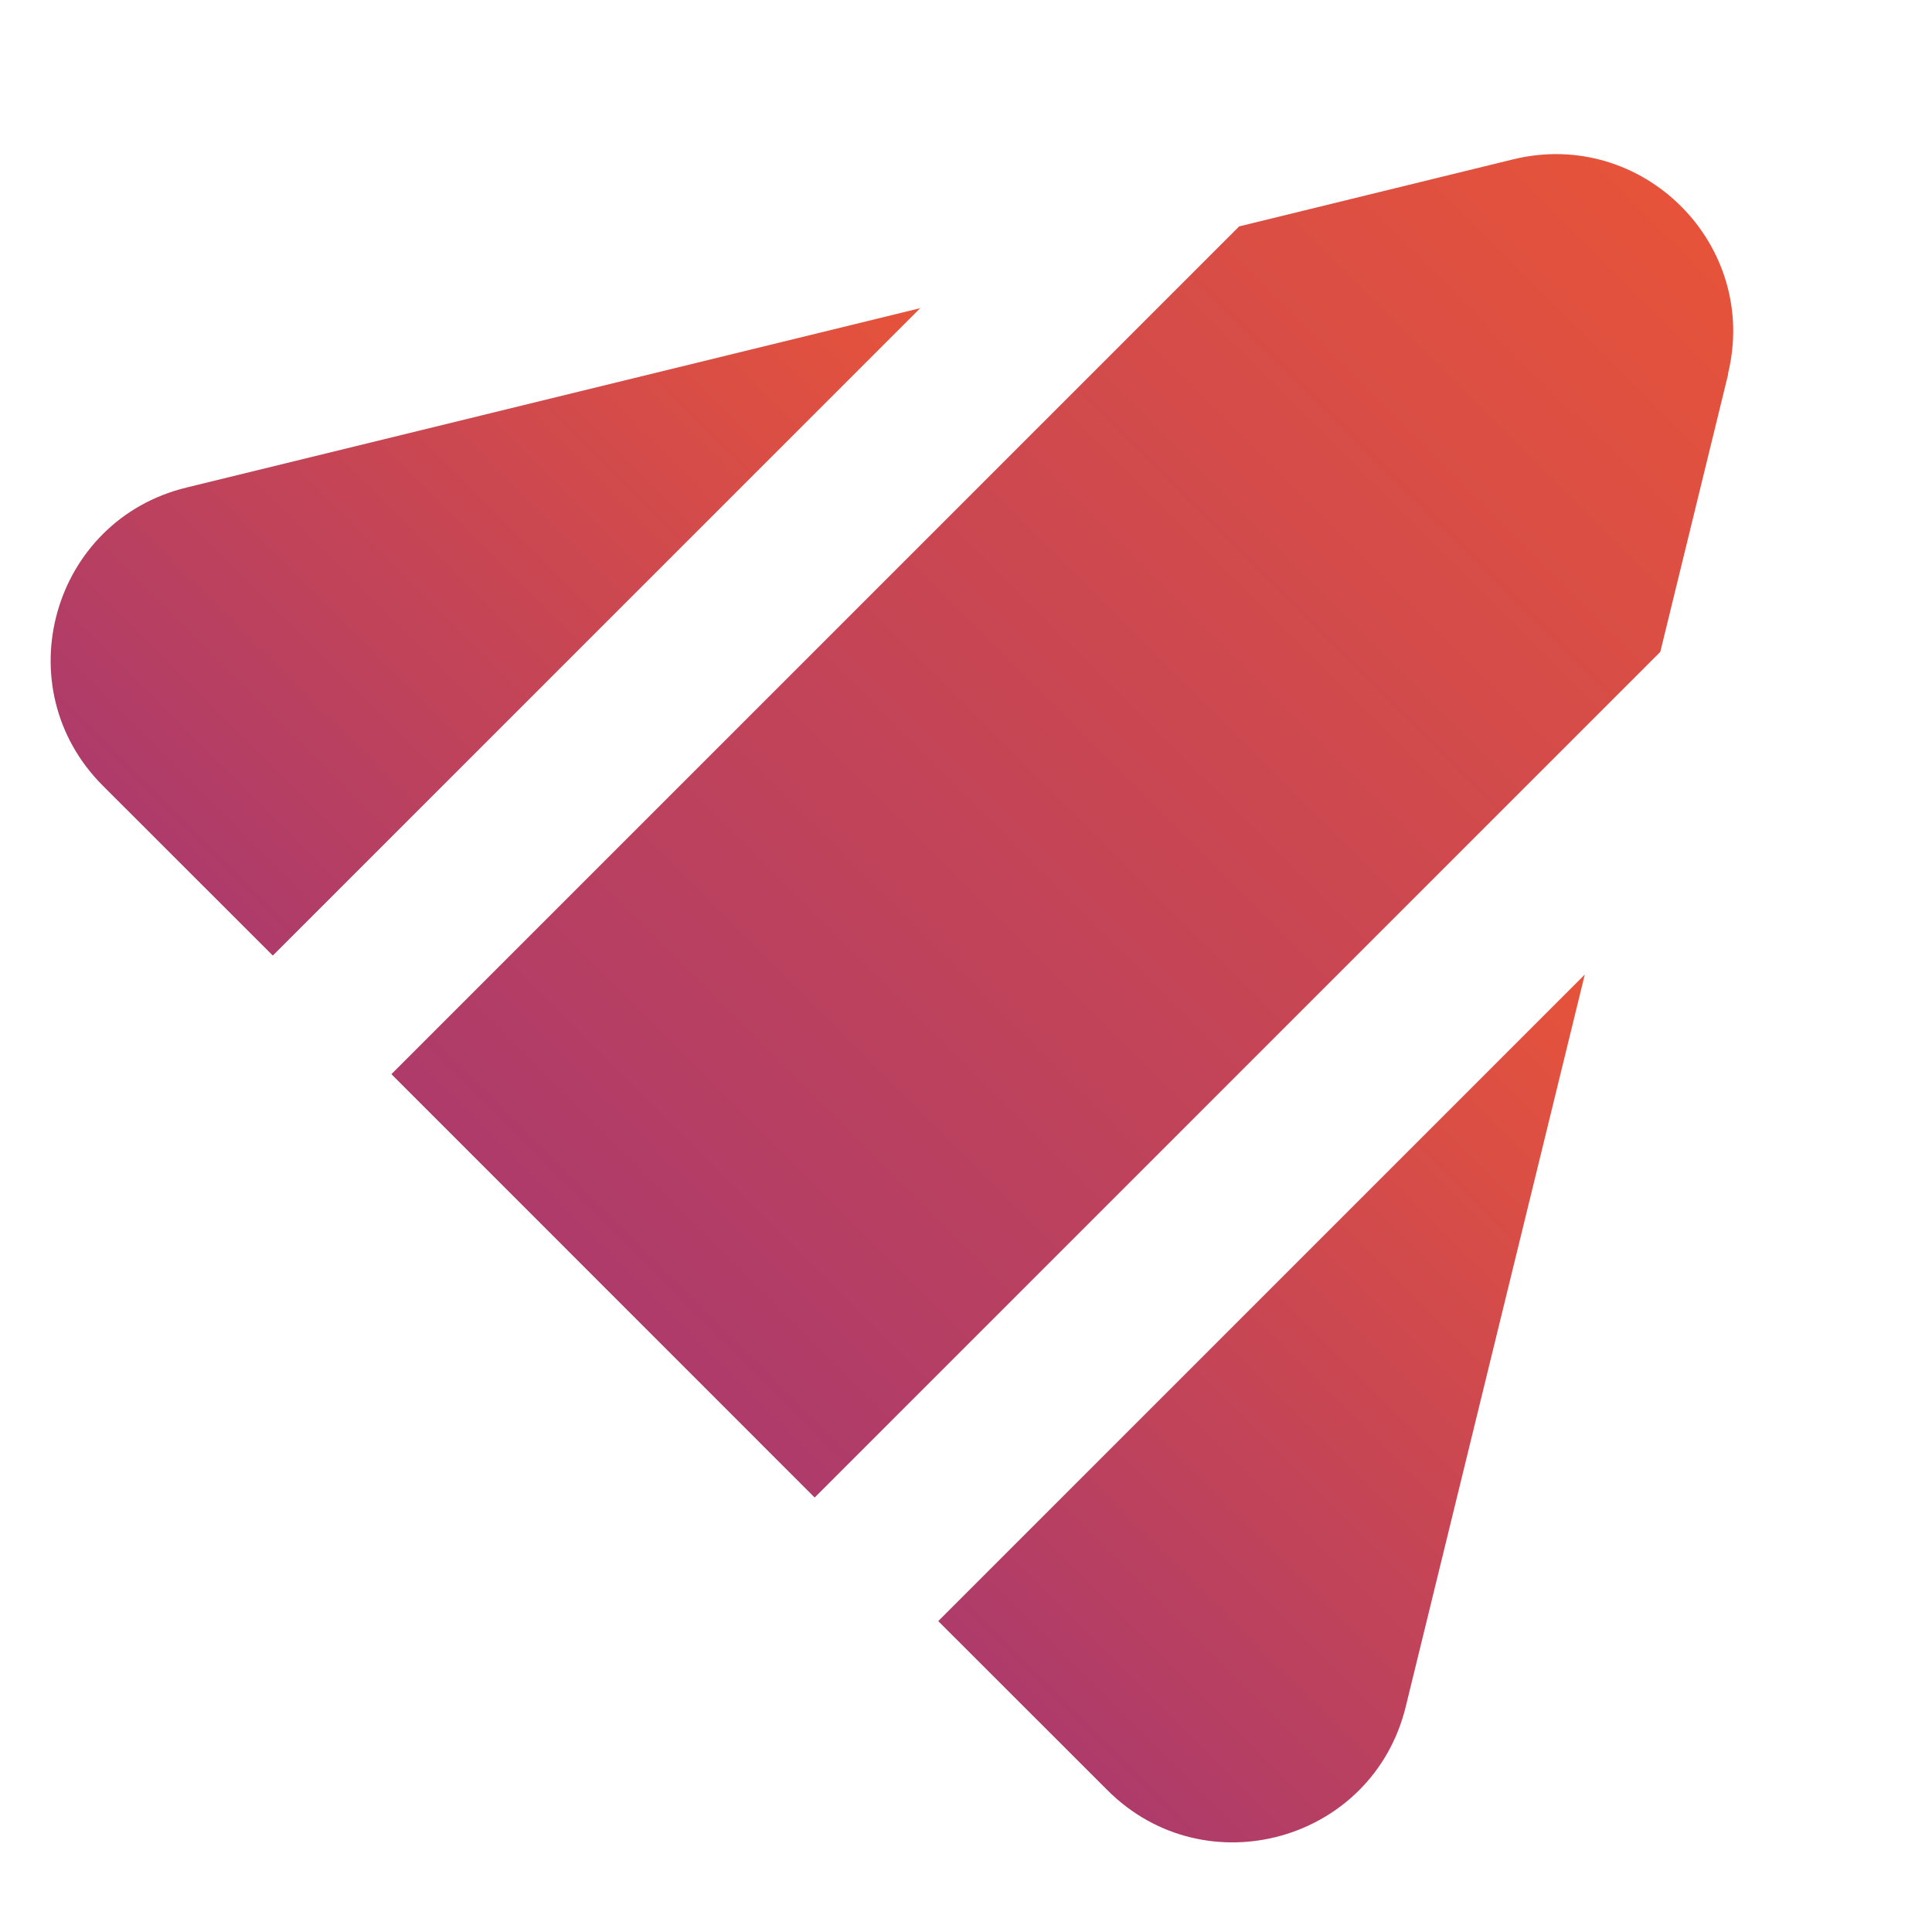
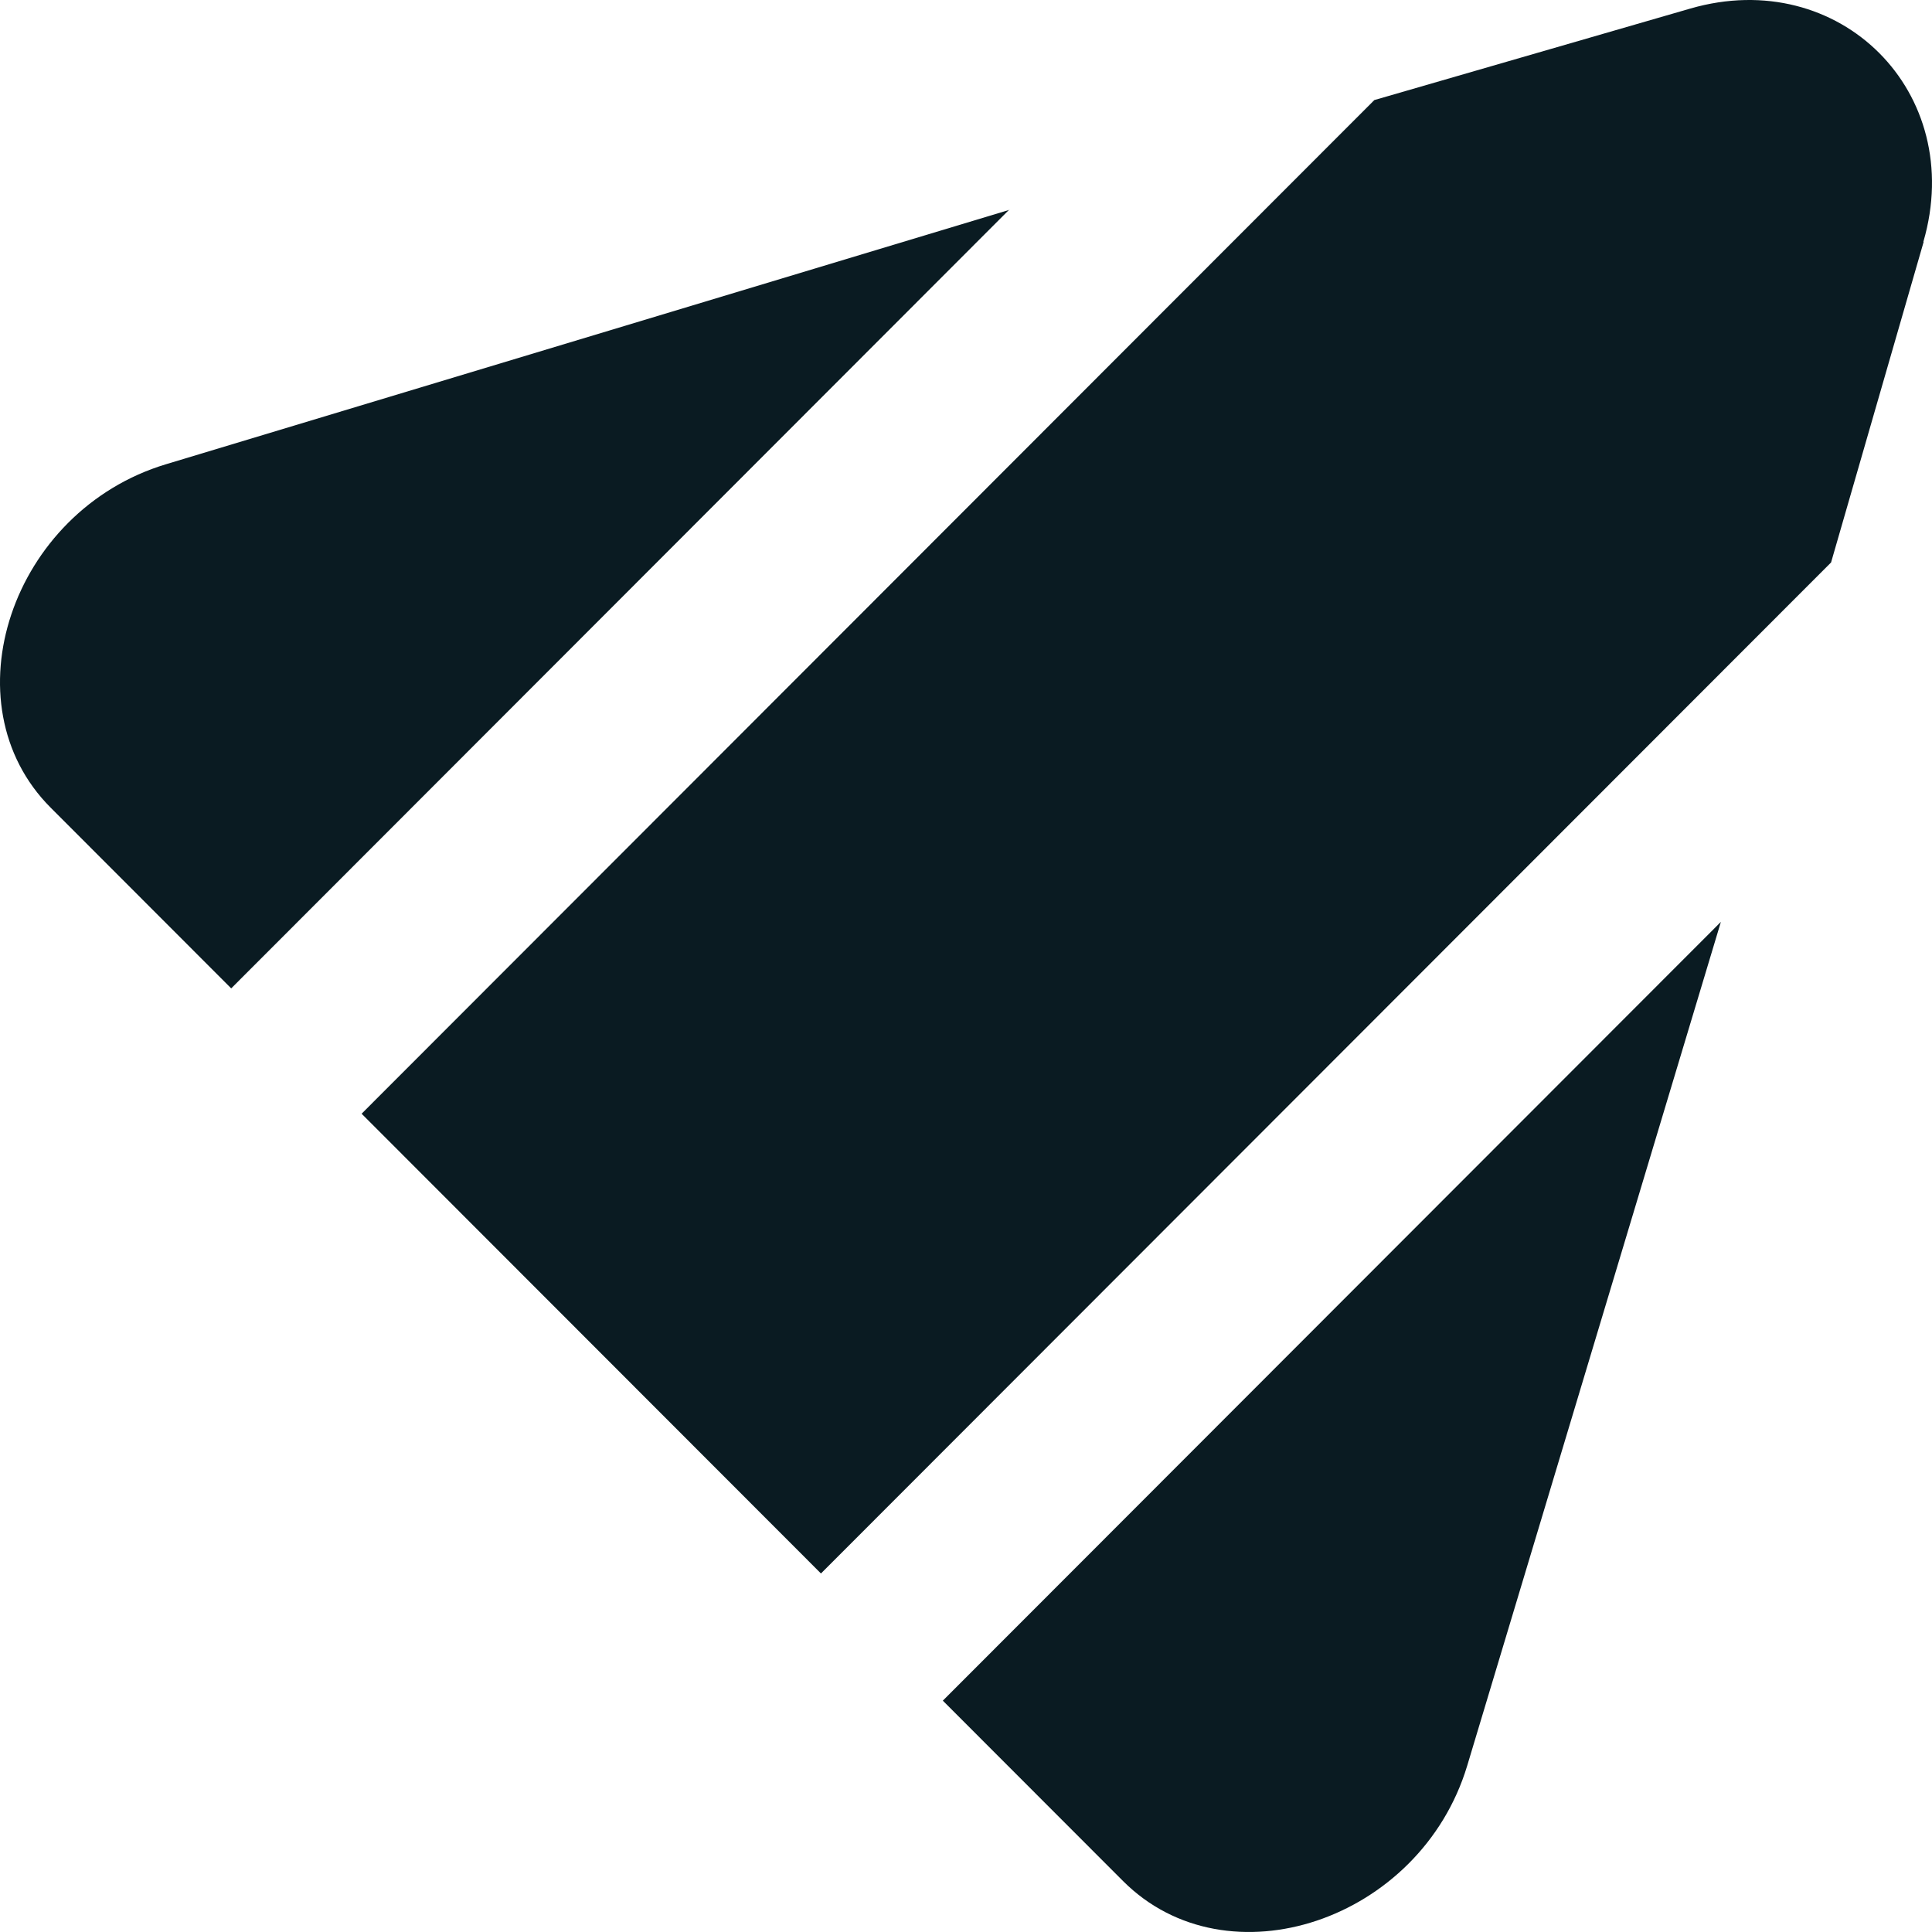
- <svg xmlns="http://www.w3.org/2000/svg" width="24" height="24" viewBox="1.6 6.5 17.4 15.1" fill="none">
-   <path d="M9.891 8.122L4.057 13.956L2.526 12.426C1.644 11.544 2.065 10.037 3.279 9.741L9.893 8.124L9.891 8.122Z" fill="url(#paint0_linear_76_96)" />
-   <path d="M17.164 8.721L16.553 11.221L8.937 18.837L5.125 15.024L12.76 7.389L15.228 6.785C16.395 6.5 17.449 7.554 17.162 8.719L17.164 8.721Z" fill="url(#paint1_linear_76_96)" />
-   <path d="M15.873 14.127L14.26 20.722C13.963 21.934 12.456 22.355 11.574 21.473L10.05 19.95L15.873 14.127Z" fill="url(#paint2_linear_76_96)" />
-   <defs>
-     <linearGradient id="paint0_linear_76_96" x1="2.475" y1="12.877" x2="8.56" y2="6.792" gradientUnits="userSpaceOnUse">
-       <stop stop-color="#AB3A6C" />
-       <stop offset="1" stop-color="#E6533A" />
-     </linearGradient>
-     <linearGradient id="paint1_linear_76_96" x1="6.613" y1="17.349" x2="16.747" y2="7.215" gradientUnits="userSpaceOnUse">
-       <stop stop-color="#AB3A6C" />
-       <stop offset="1" stop-color="#E6533A" />
-     </linearGradient>
-     <linearGradient id="paint2_linear_76_96" x1="11.128" y1="21.529" x2="17.202" y2="15.455" gradientUnits="userSpaceOnUse">
-       <stop stop-color="#AB3A6C" />
-       <stop offset="1" stop-color="#E6533A" />
-     </linearGradient>
-   </defs>
+ <svg xmlns="http://www.w3.org/2000/svg" viewBox="0 0 128 128" fill="none">
+   <path d="M66.867 13.887L15.318 65.483L3.36 53.513C-3.53 46.617 0.747 33.842 10.999 30.757L66.881 13.901L66.867 13.887Z" fill="#0A1B22" />
+   <path d="M127.444 16.033L121.313 37.264L54.391 104.247L23.958 73.787L91.053 6.63L111.991 0.566C121.89 -2.295 130.303 6.125 127.429 16.018L127.444 16.033Z" fill="#0A1B22" />
+   <path d="M114.013 61.077L97.205 116.986C94.107 127.257 81.315 131.54 74.404 124.623L62.465 112.673L114.013 61.077Z" fill="#0A1B22" />
</svg>
